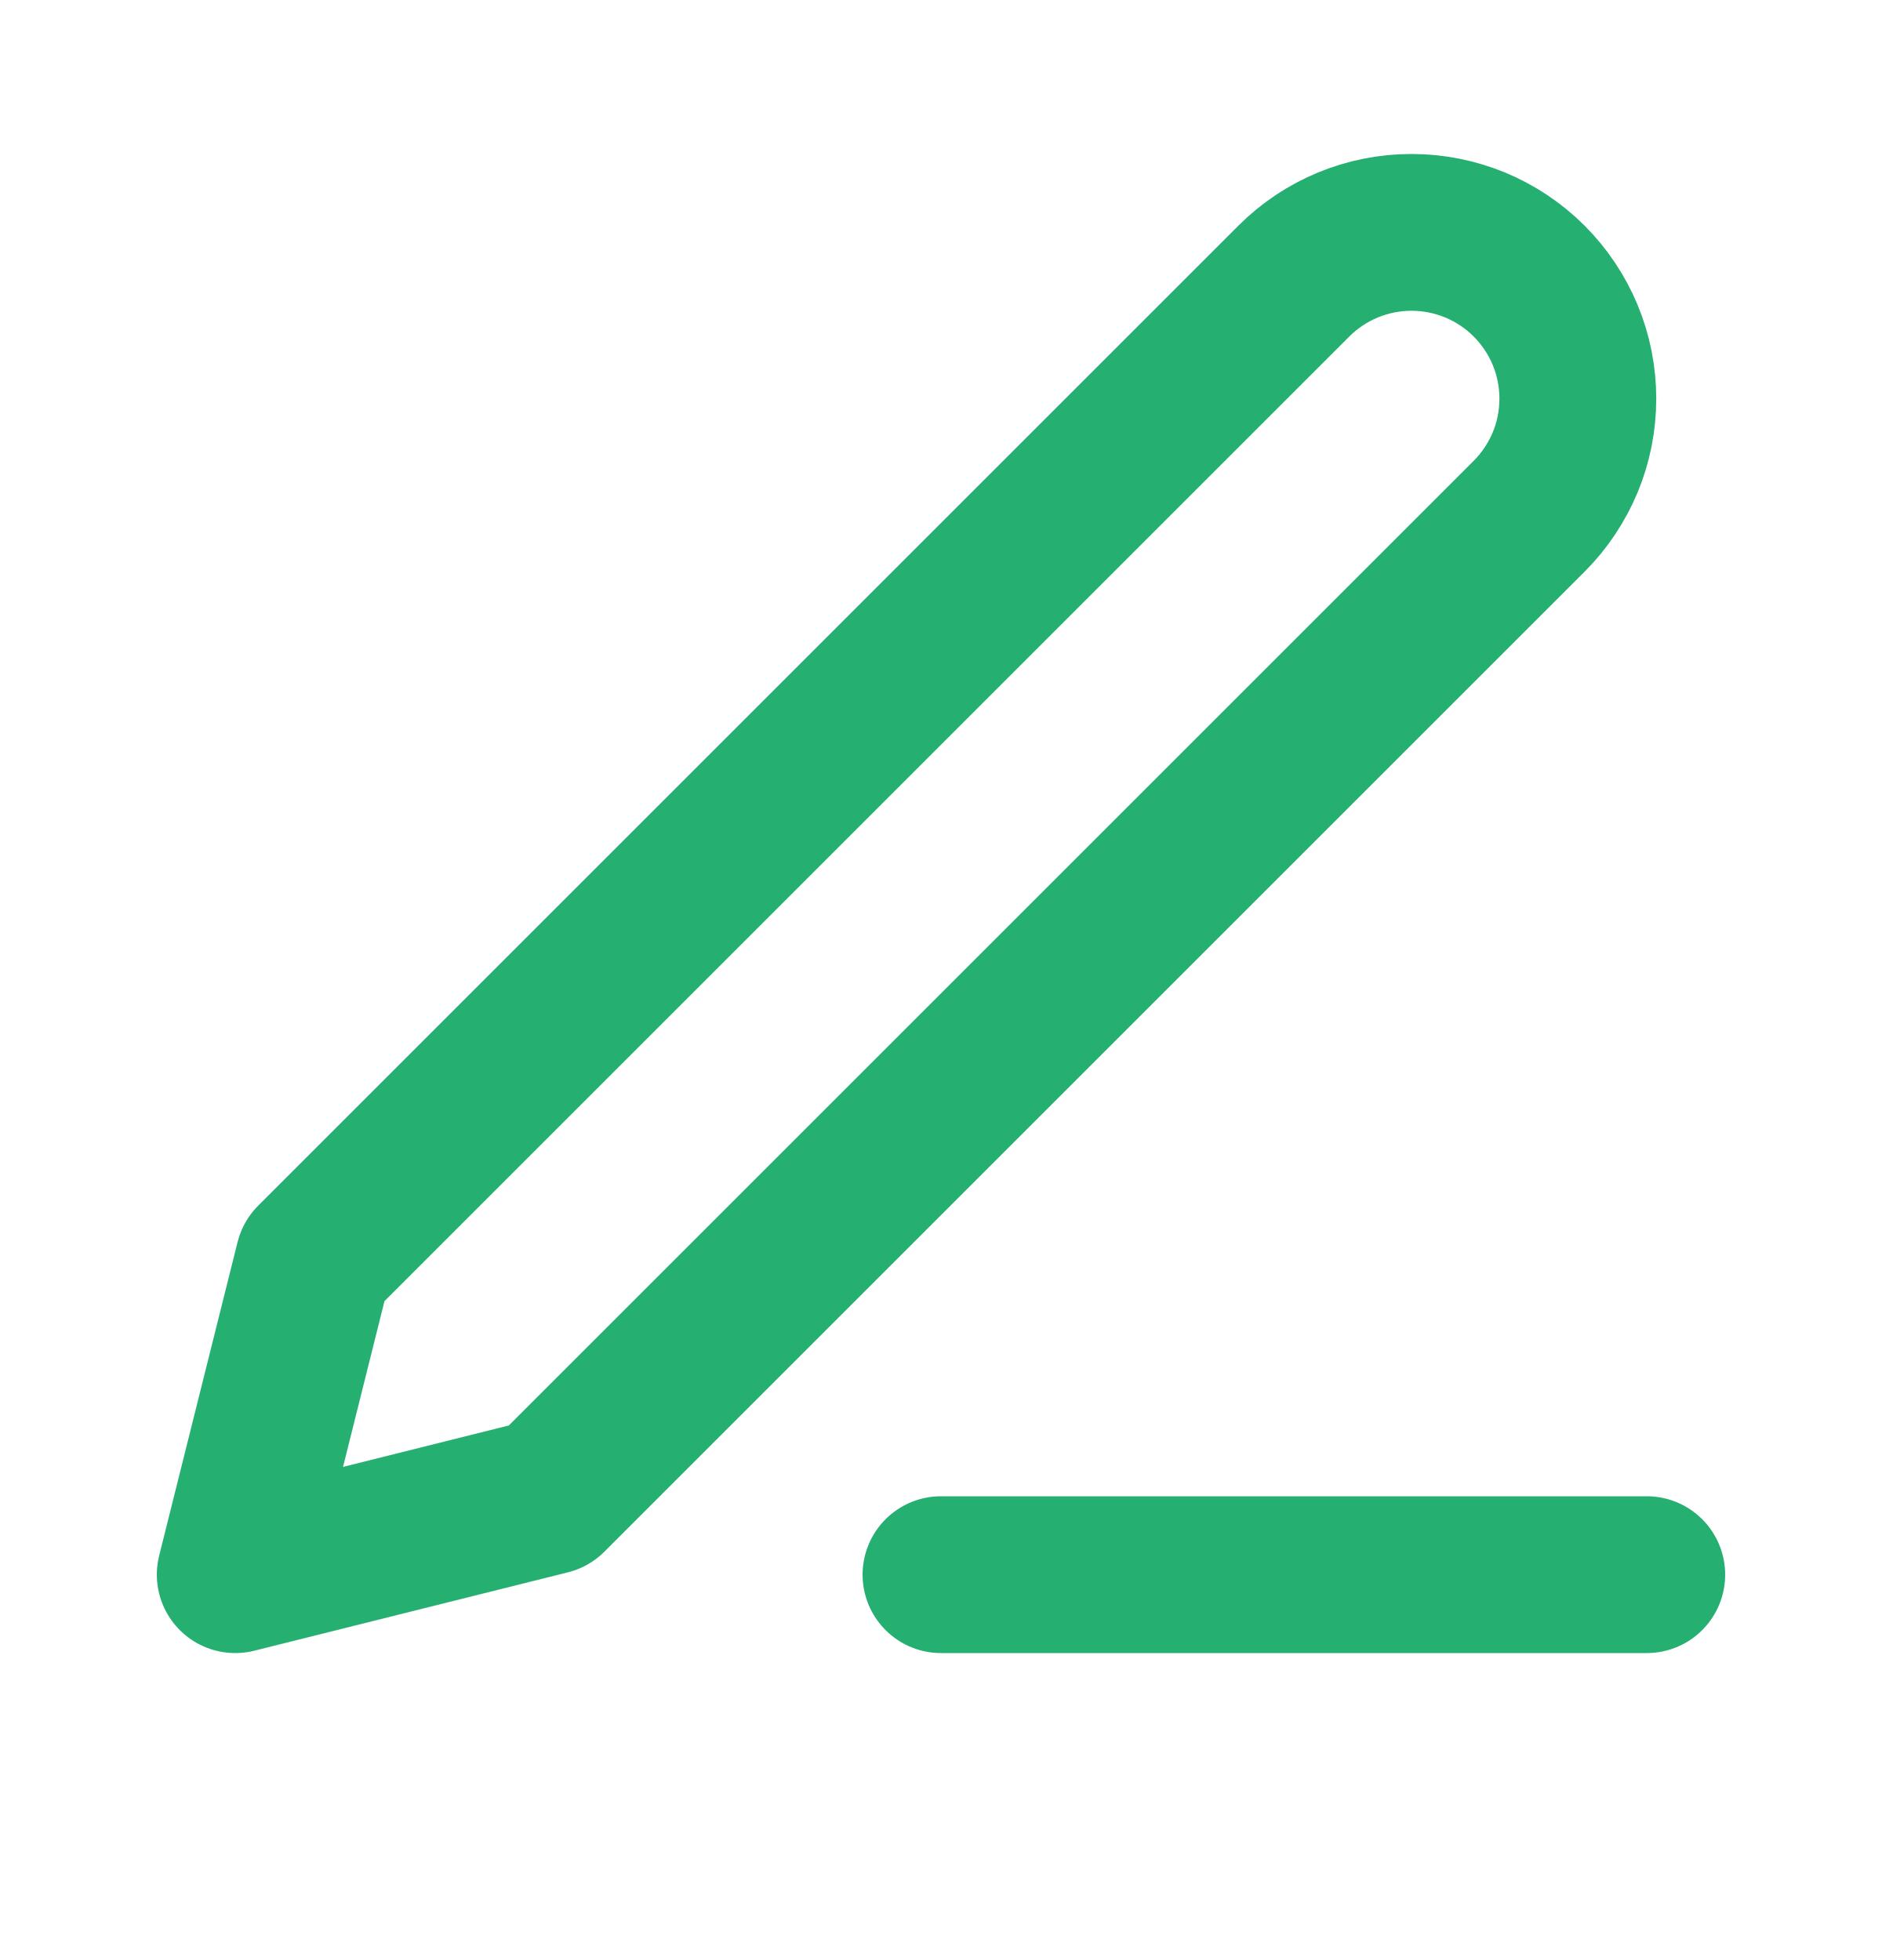
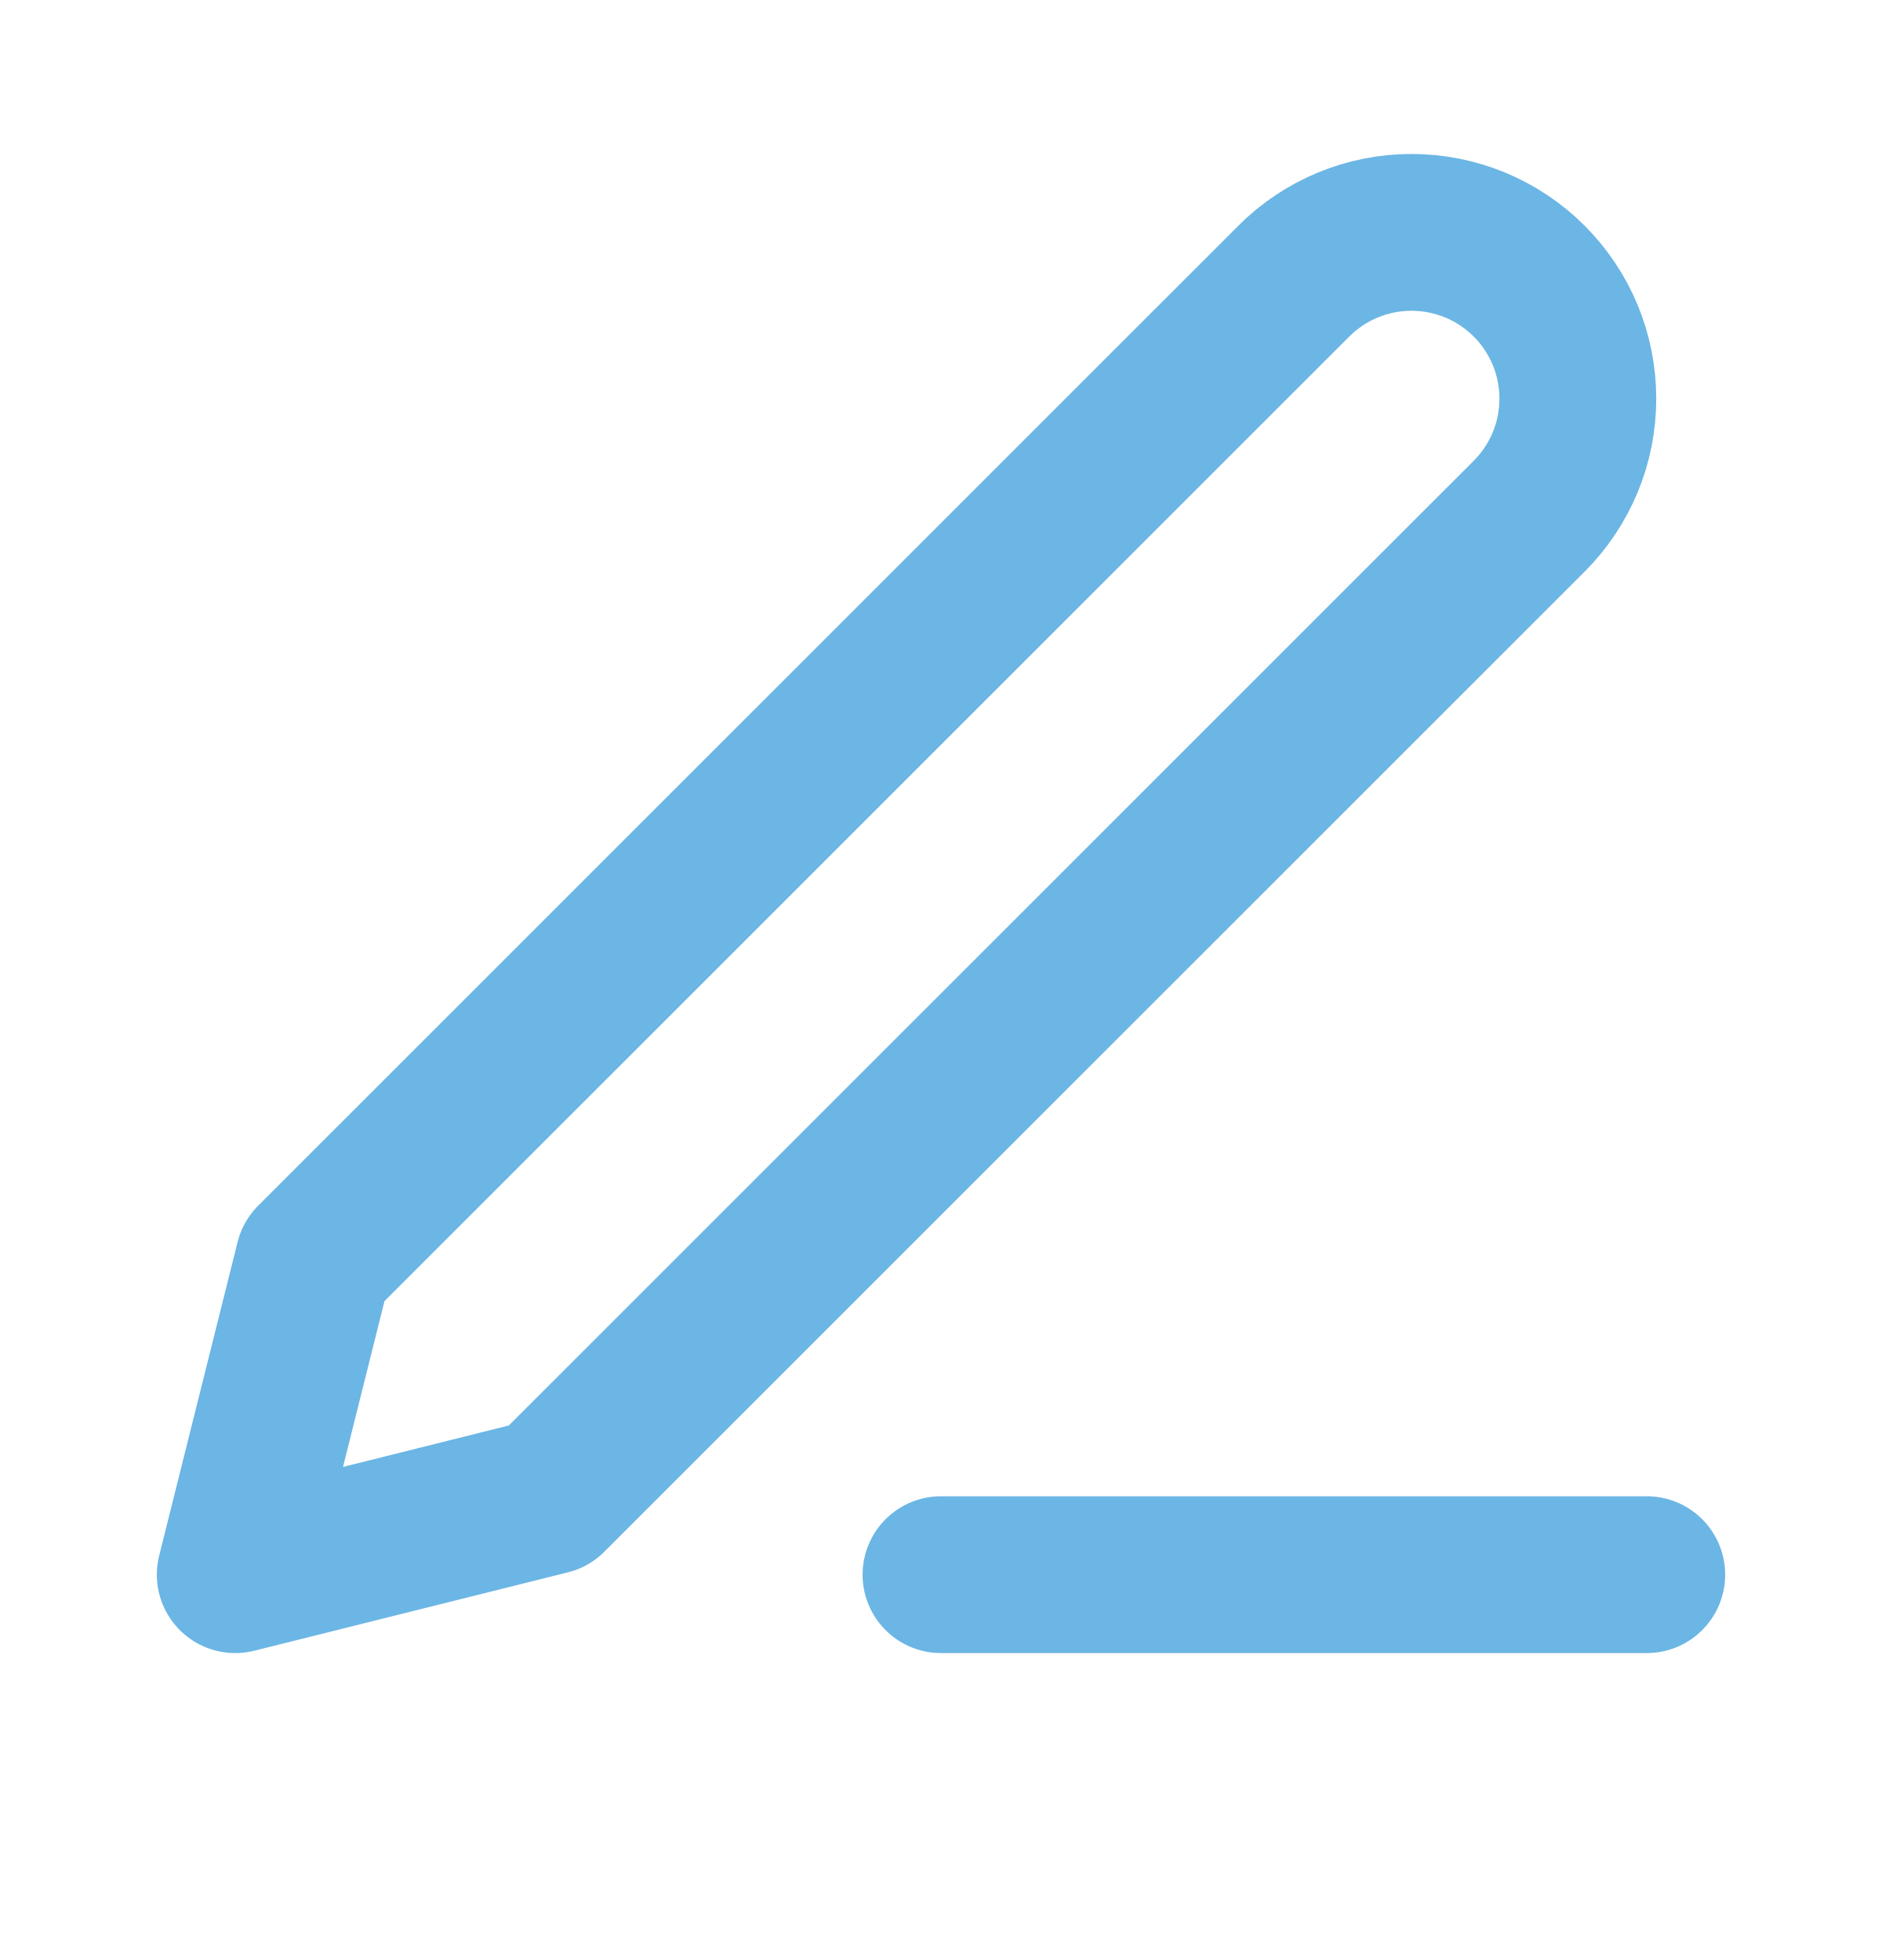
<svg xmlns="http://www.w3.org/2000/svg" width="24" height="25" viewBox="0 0 24 25" fill="none">
-   <path d="M12 20.085H21" stroke="#25B072" stroke-width="2" stroke-linecap="round" stroke-linejoin="round" />
-   <path d="M16.5 3.585C16.898 3.187 17.437 2.964 18 2.964C18.279 2.964 18.554 3.019 18.812 3.125C19.069 3.232 19.303 3.388 19.5 3.585C19.697 3.782 19.853 4.016 19.96 4.273C20.067 4.531 20.121 4.807 20.121 5.085C20.121 5.364 20.067 5.64 19.96 5.897C19.853 6.154 19.697 6.388 19.5 6.585L7 19.085L3 20.085L4 16.085L16.5 3.585Z" stroke="#25B072" stroke-width="2" stroke-linecap="round" stroke-linejoin="round" />
+   <path d="M12 20.085H21" stroke="#6BB6E4" stroke-width="2" stroke-linecap="round" stroke-linejoin="round" />
+   <path d="M16.5 3.585C16.898 3.187 17.437 2.964 18 2.964C18.279 2.964 18.554 3.019 18.812 3.125C19.069 3.232 19.303 3.388 19.5 3.585C19.697 3.782 19.853 4.016 19.96 4.273C20.067 4.531 20.121 4.807 20.121 5.085C20.121 5.364 20.067 5.64 19.96 5.897C19.853 6.154 19.697 6.388 19.5 6.585L7 19.085L3 20.085L4 16.085L16.5 3.585Z" stroke="#6BB6E4" stroke-width="2" stroke-linecap="round" stroke-linejoin="round" />
</svg>
